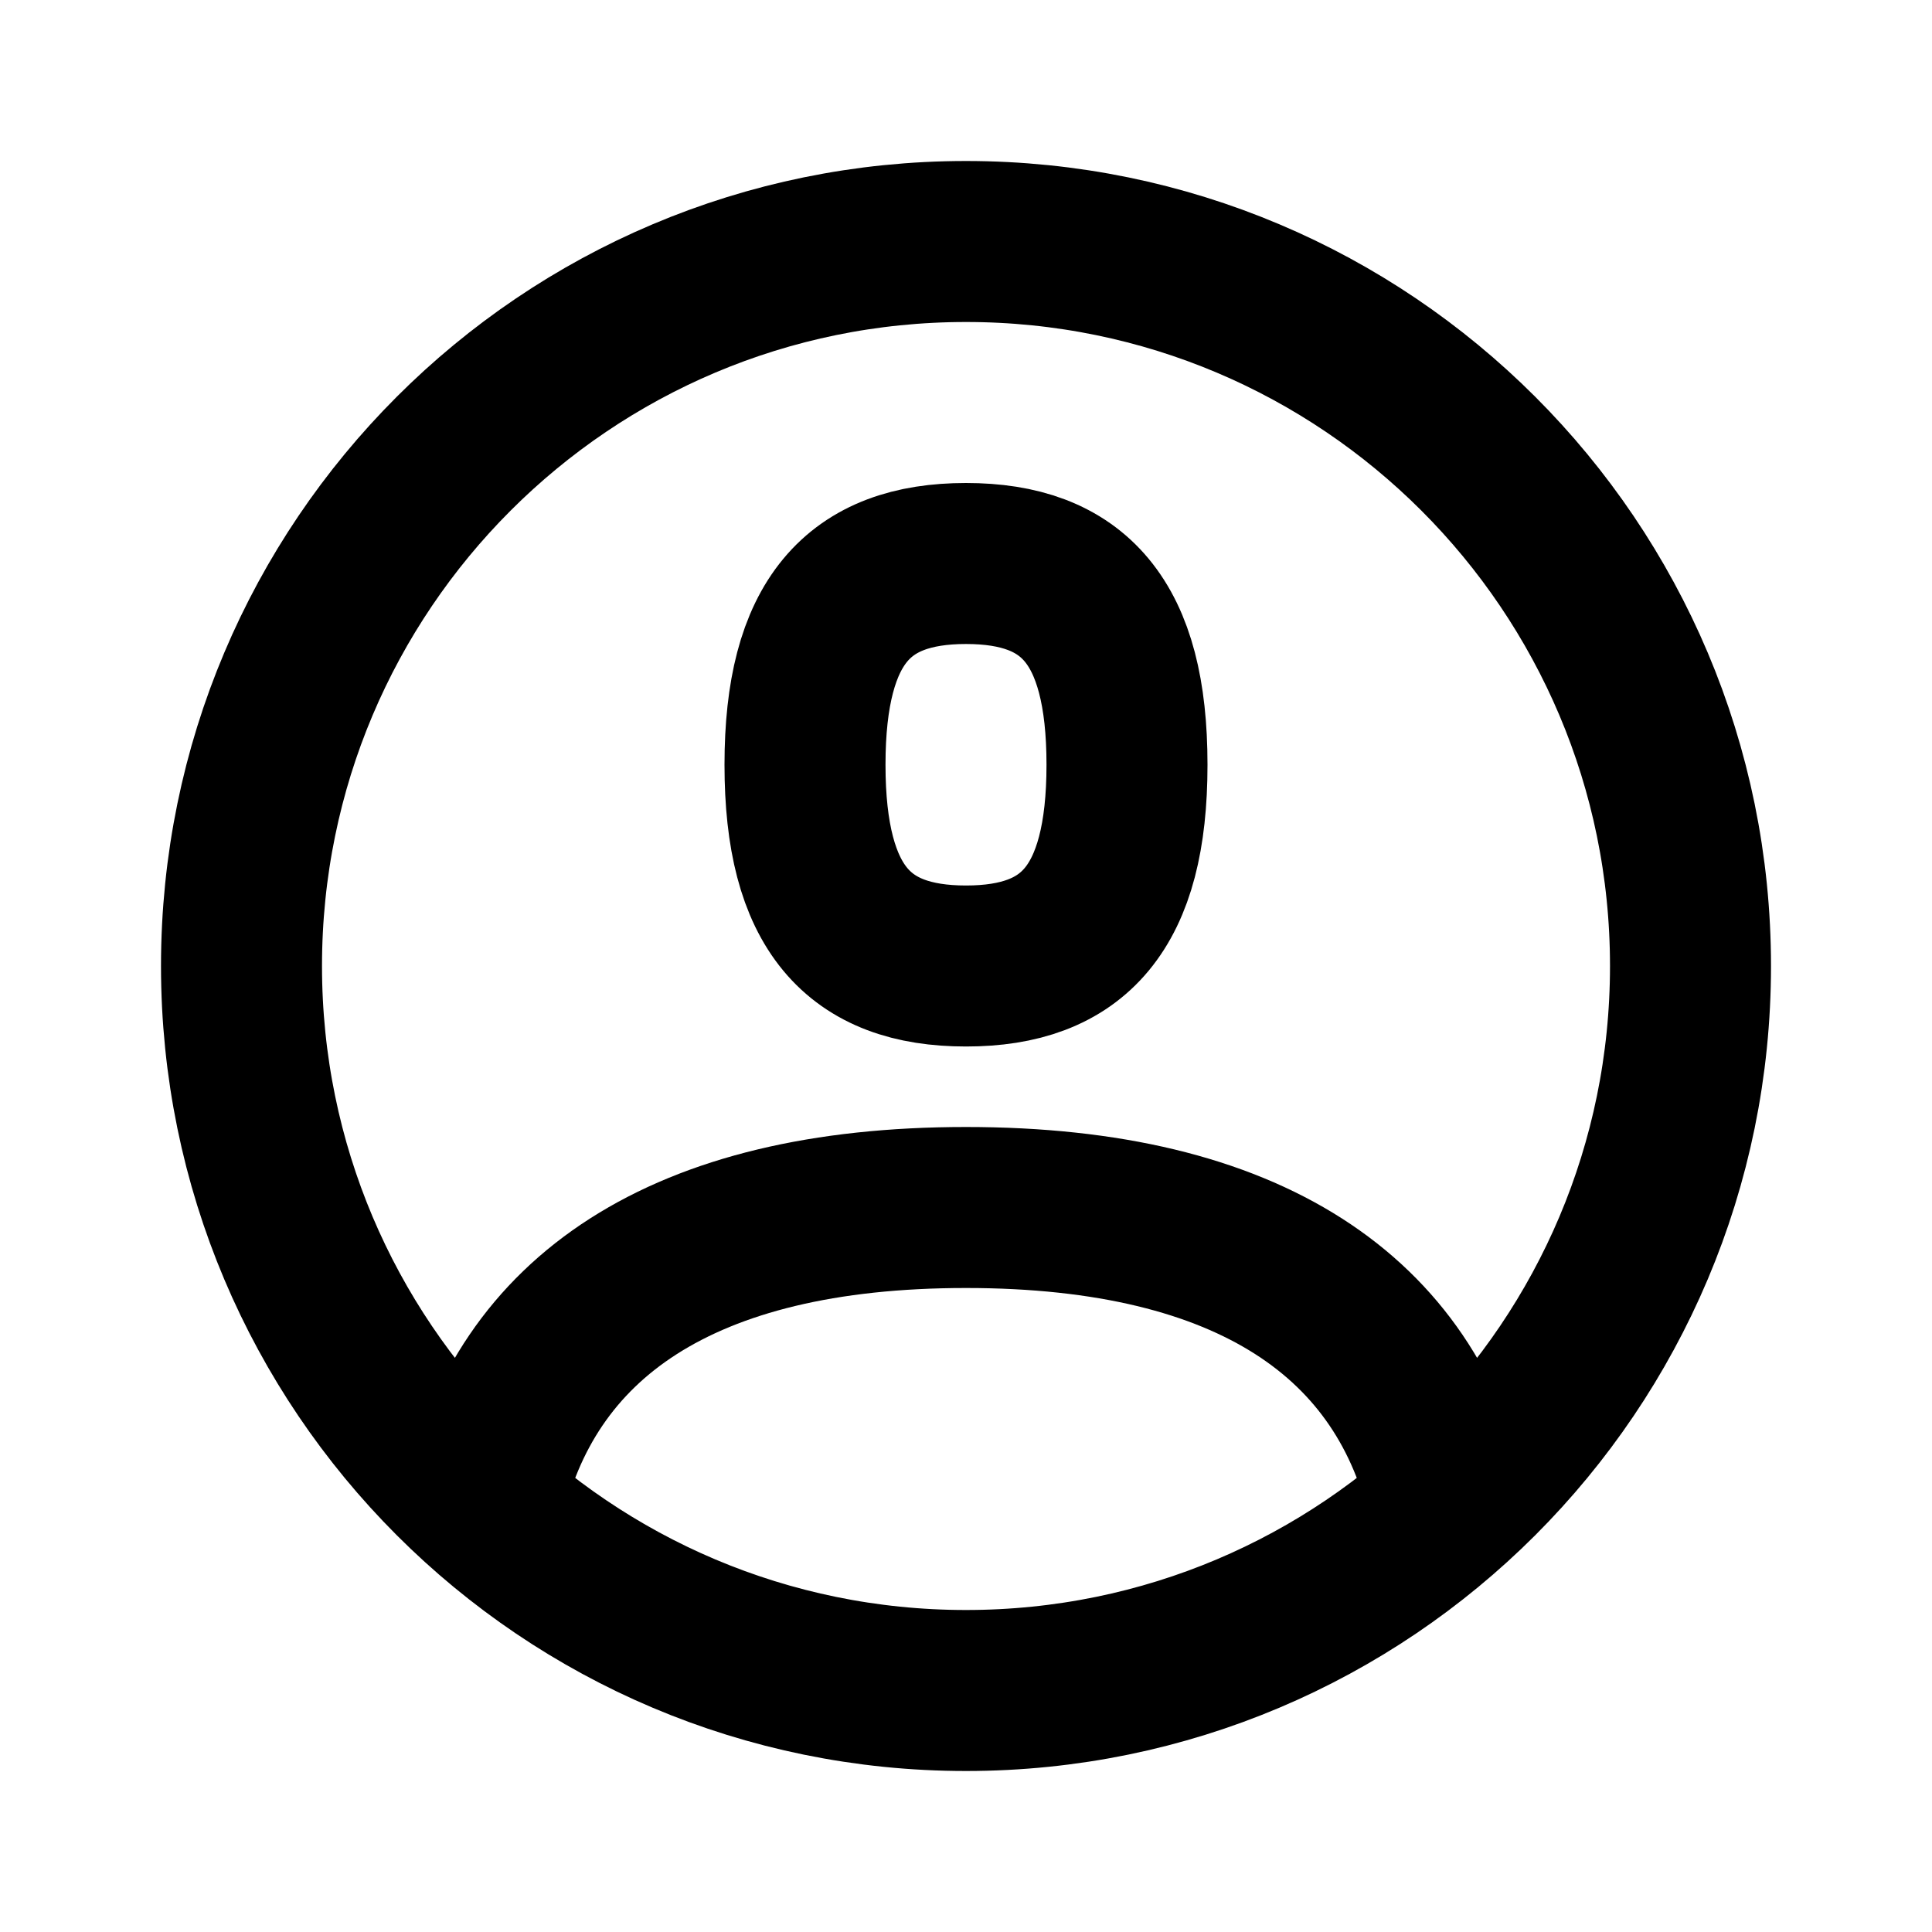
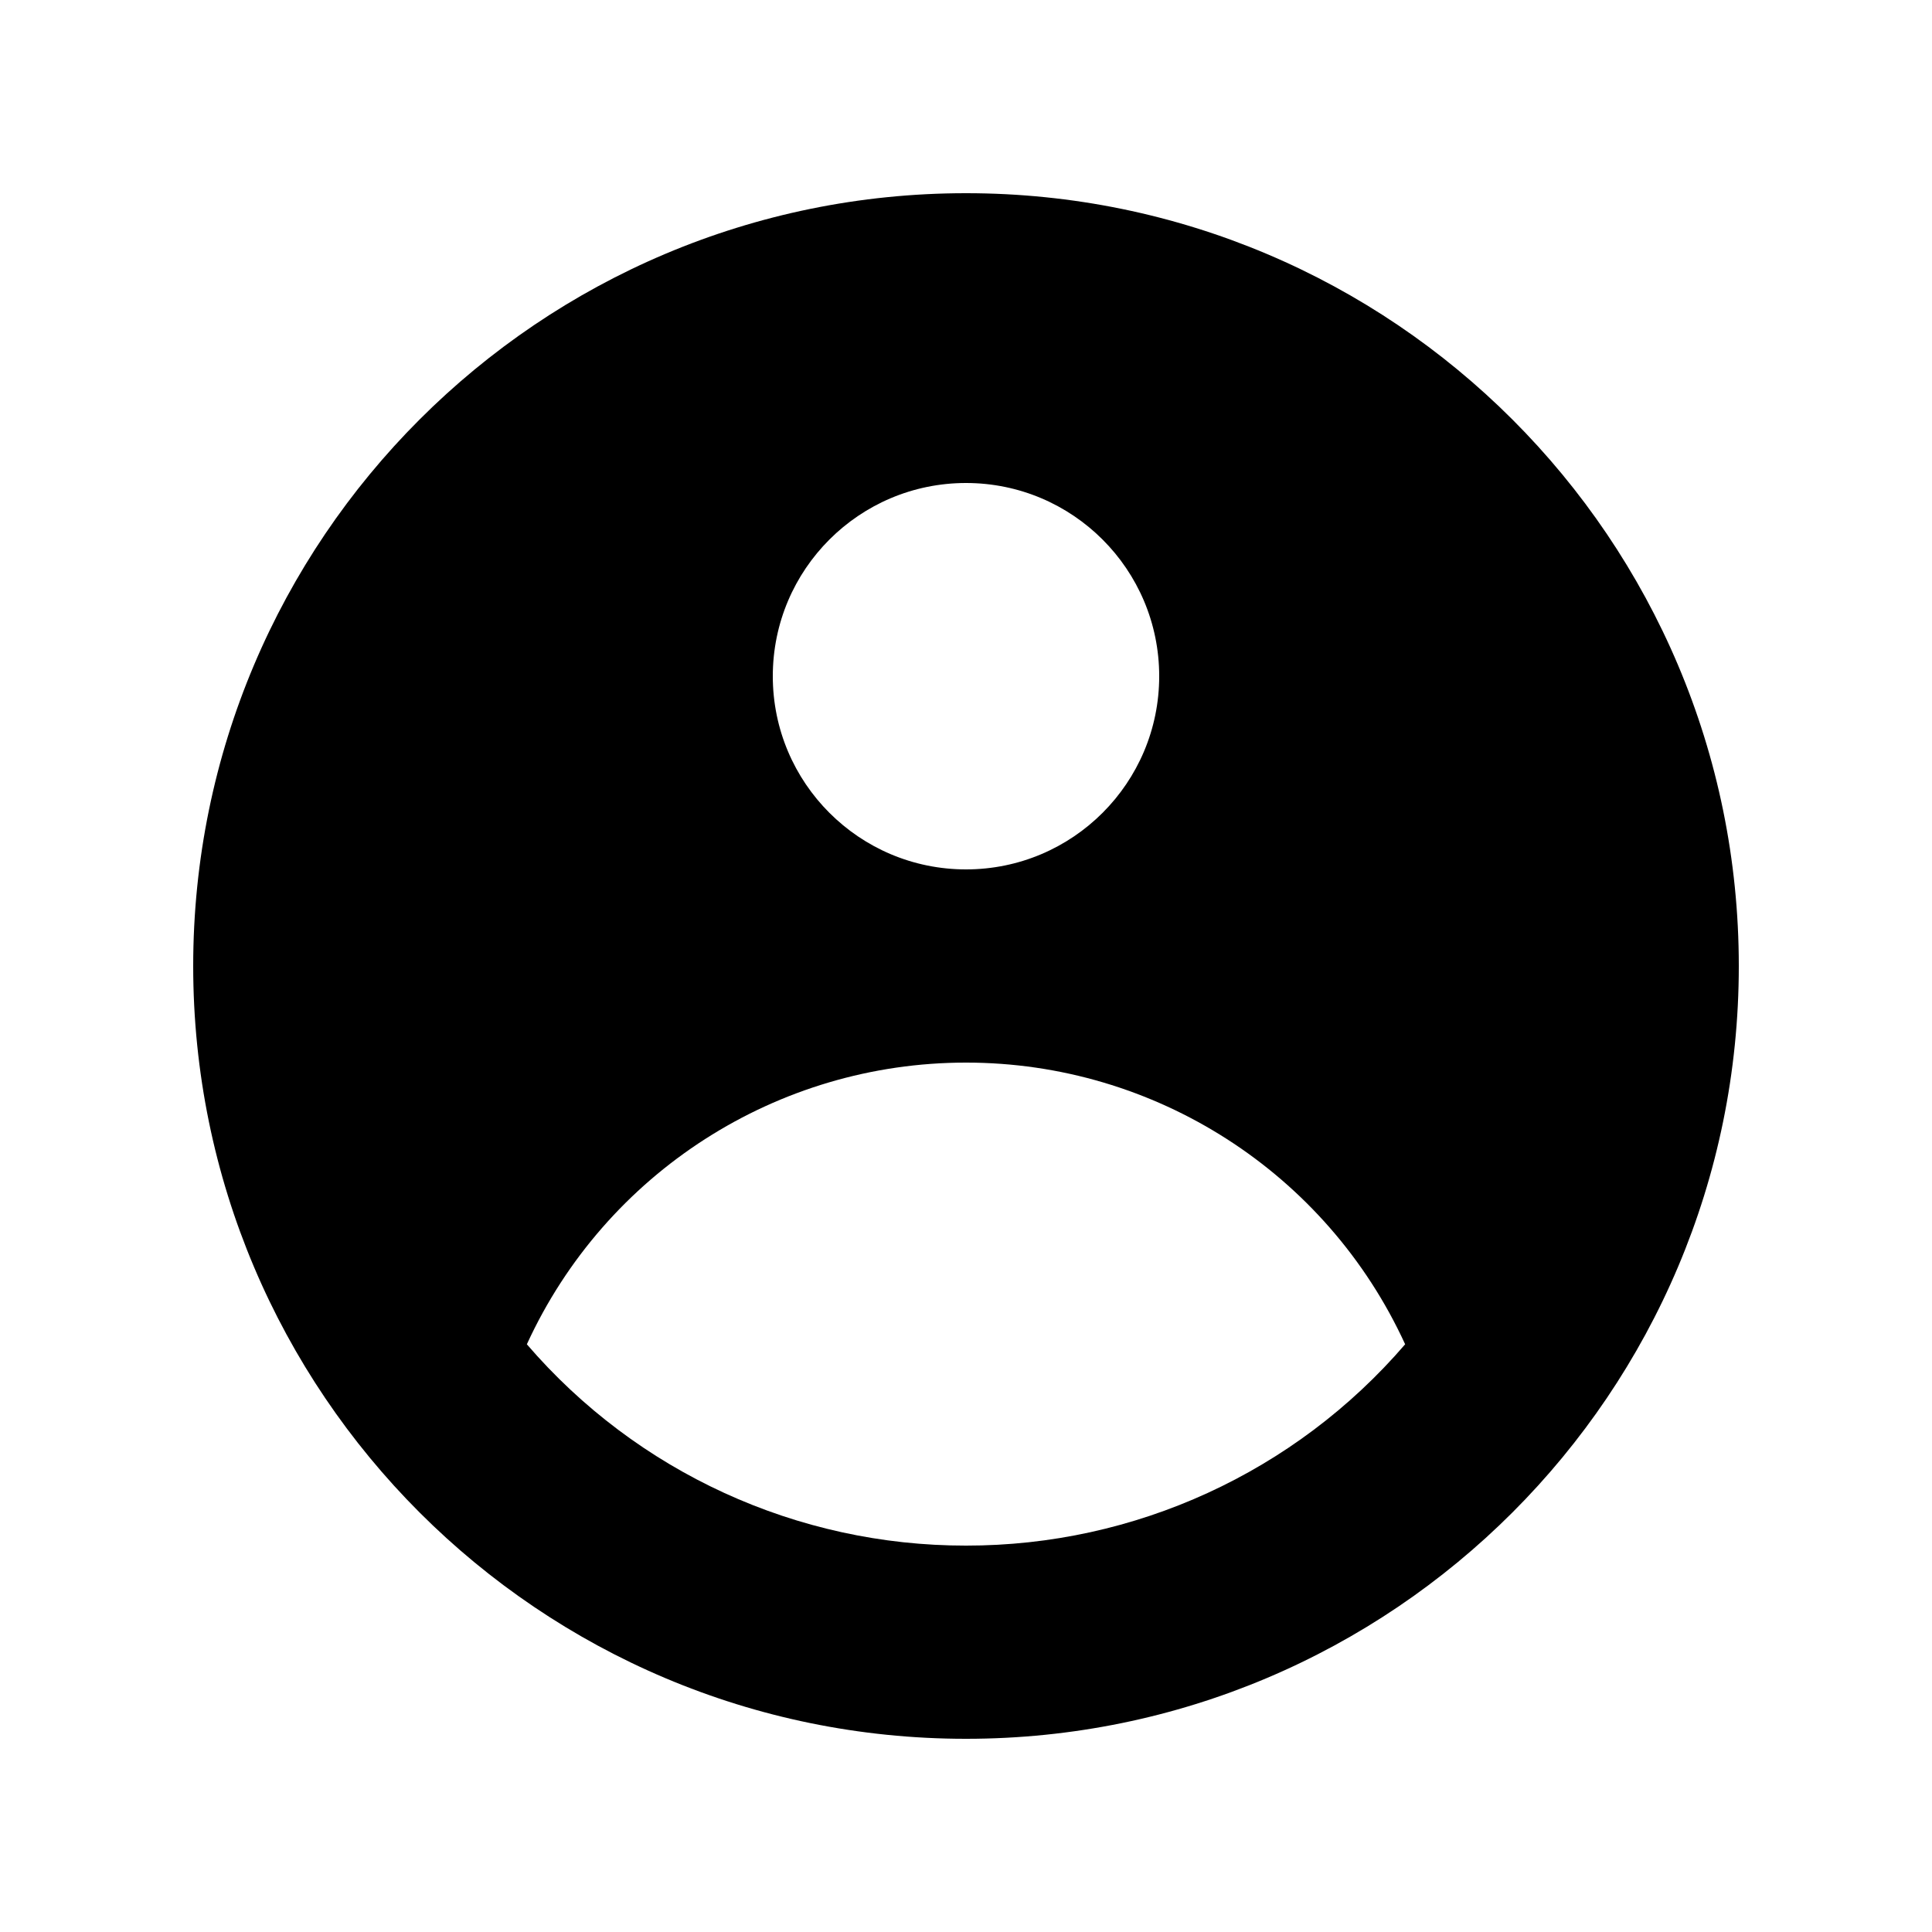
- <svg xmlns="http://www.w3.org/2000/svg" width="800px" height="800px" viewBox="0 0 24 24" fill="none">
-   <path d="M18 18.708C17.483 16.375 15.536 15 12 15C8.465 15 6.517 16.375 6 18.708M12 21C16.971 21 21 16.971 21 12C21 7.029 16.971 3 12 3C7.029 3 3 7.029 3 12C3 16.971 7.029 21 12 21ZM12 12C13.333 12 14 11.286 14 9.5C14 7.714 13.333 7 12 7C10.667 7 10 7.714 10 9.5C10 11.286 10.667 12 12 12Z" stroke="#000000" stroke-width="2" stroke-linecap="round" stroke-linejoin="round" />
+ <svg xmlns="http://www.w3.org/2000/svg" class="YajDCE_nRj_FDIevNpsd Z3N7I2IDDsoXK6xJ1cSW RWlOLn85L9w5_1l9GIaX bLH_DeiQ7Cp4iBqeW3kq PeR2JZ9BZHYIH8Ea3F36 XIIs8ZOri3wm8Wnj9N_y" fill="currentColor" viewBox="0 0 20 20">
+   <path fill-rule="evenodd" d="M18 10a8 8 0 11-16 0 8 8 0 0116 0zm-6-3a2 2 0 11-4 0 2 2 0 014 0zm-2 4a5 5 0 00-4.546 2.916A5.986 5.986 0 0010 16a5.986 5.986 0 004.546-2.084A5 5 0 0010 11z" clip-rule="evenodd" />
</svg>
